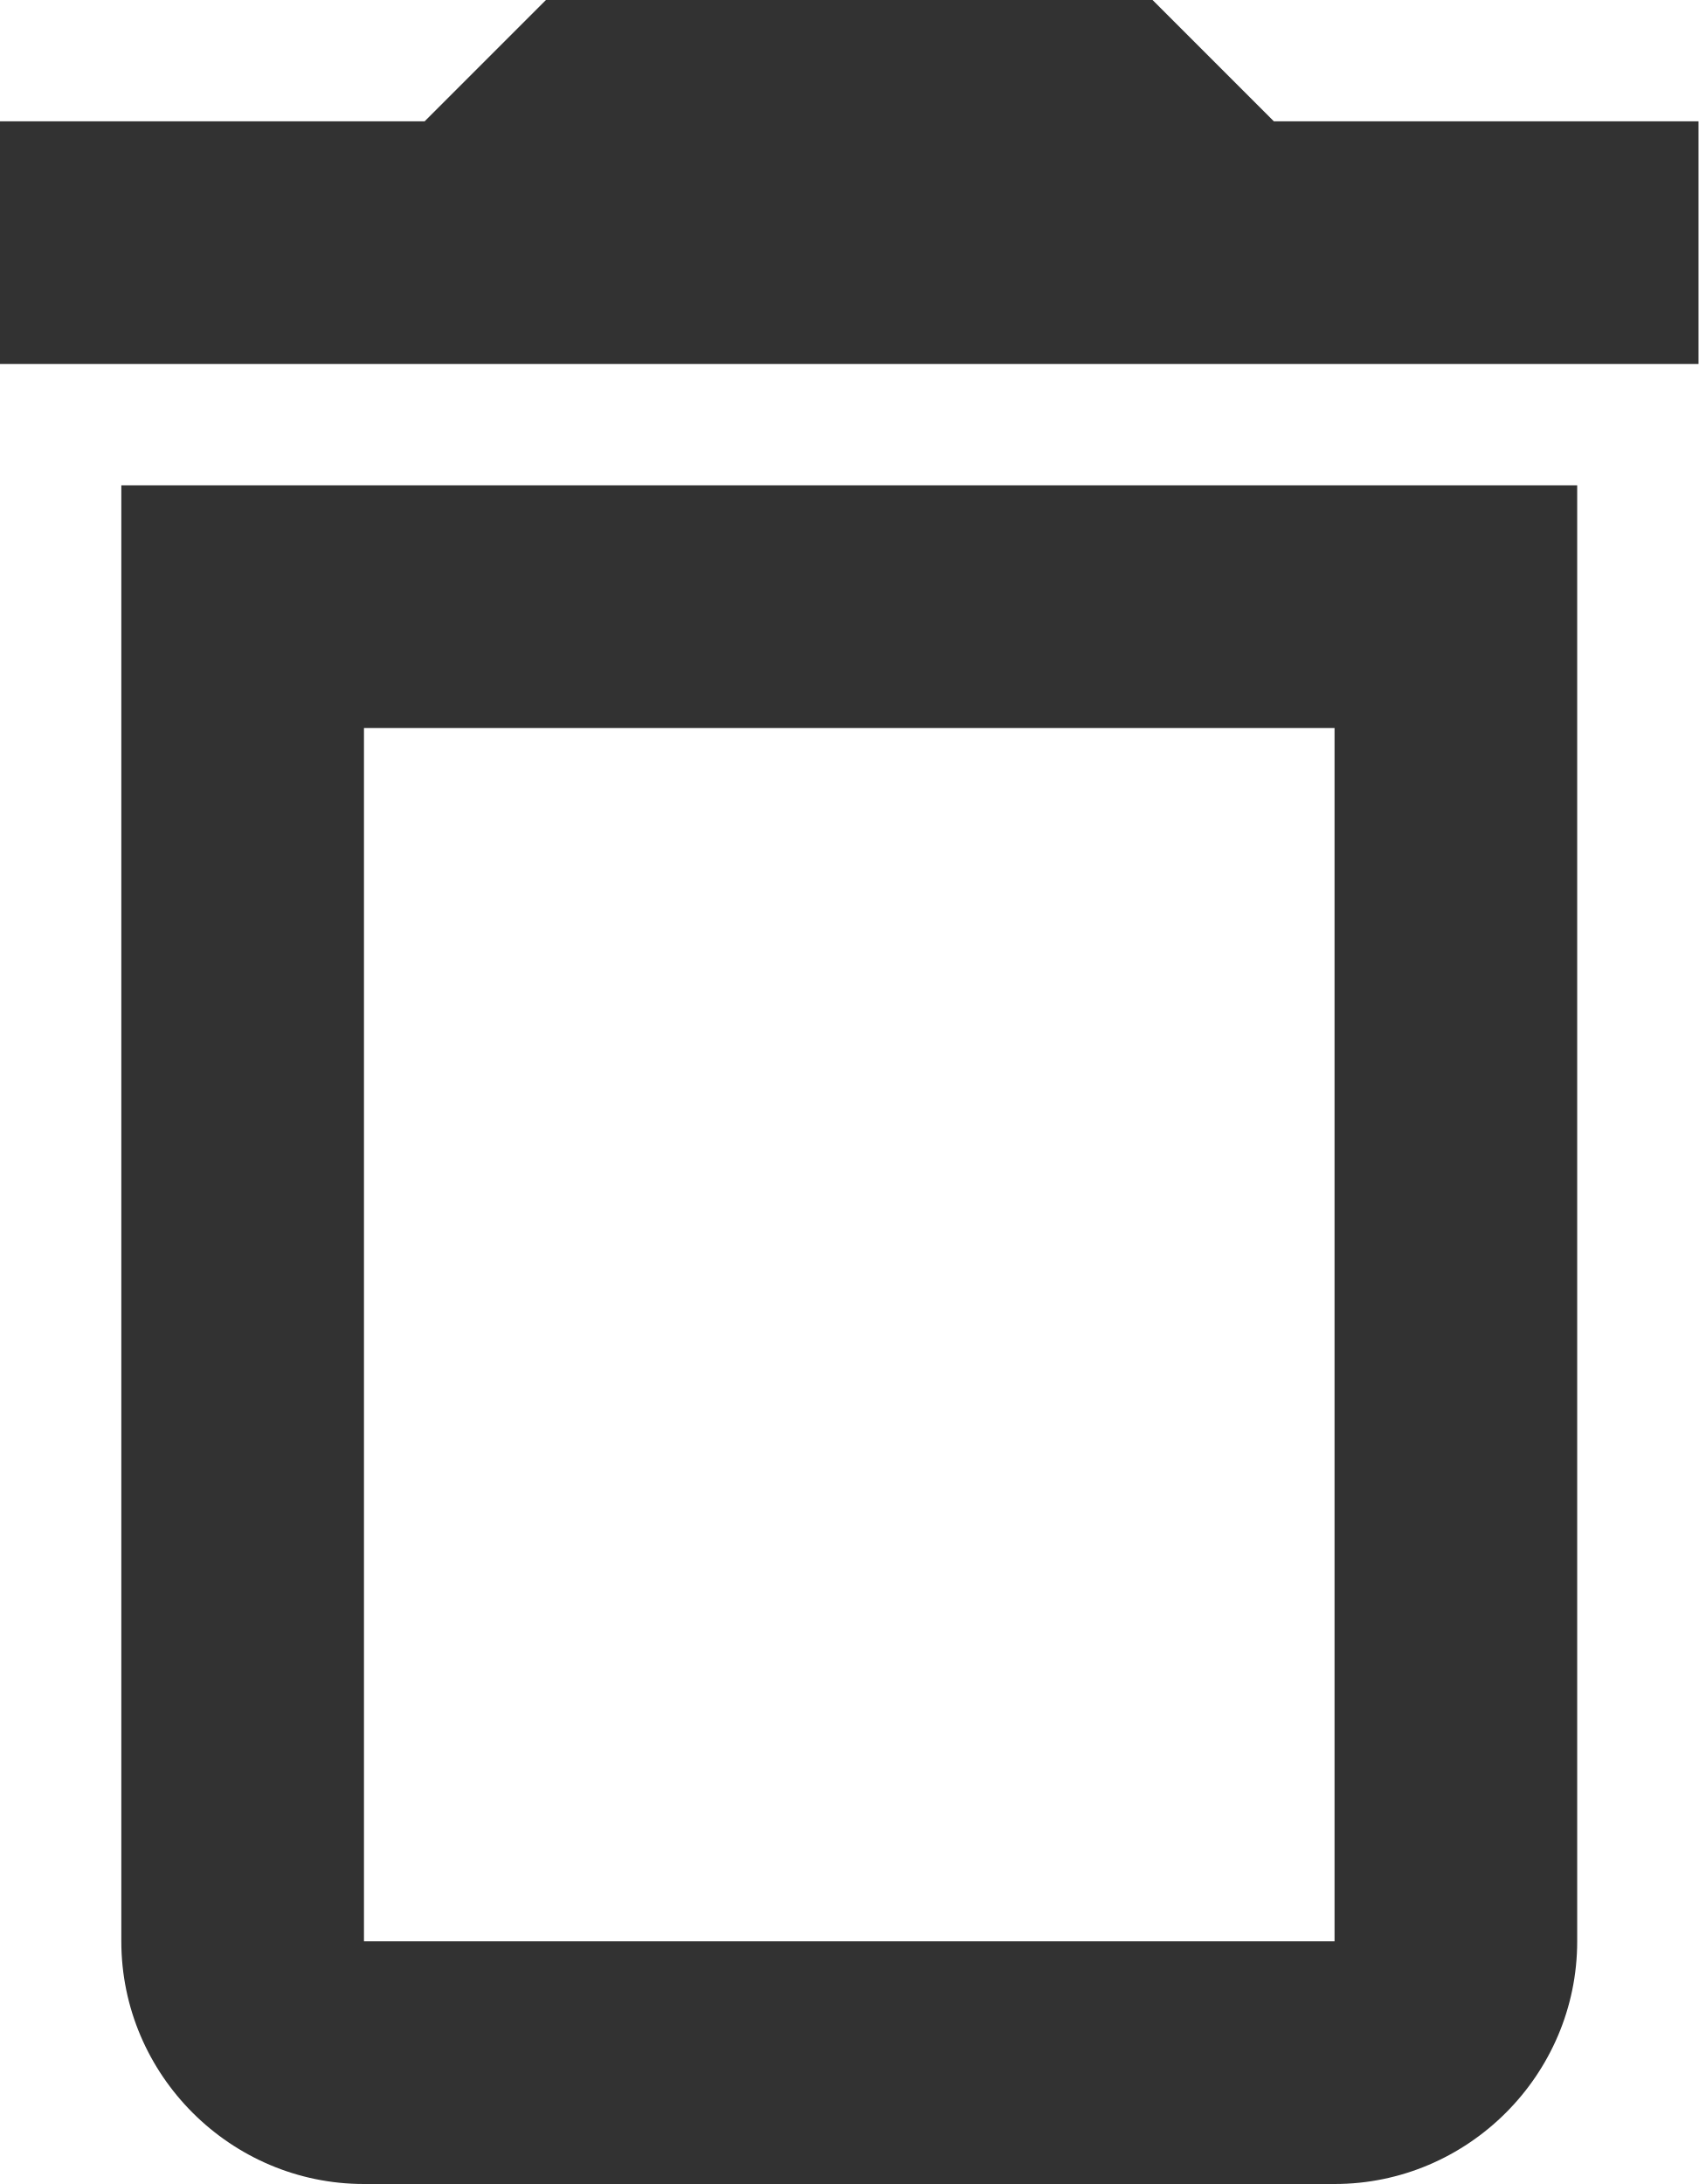
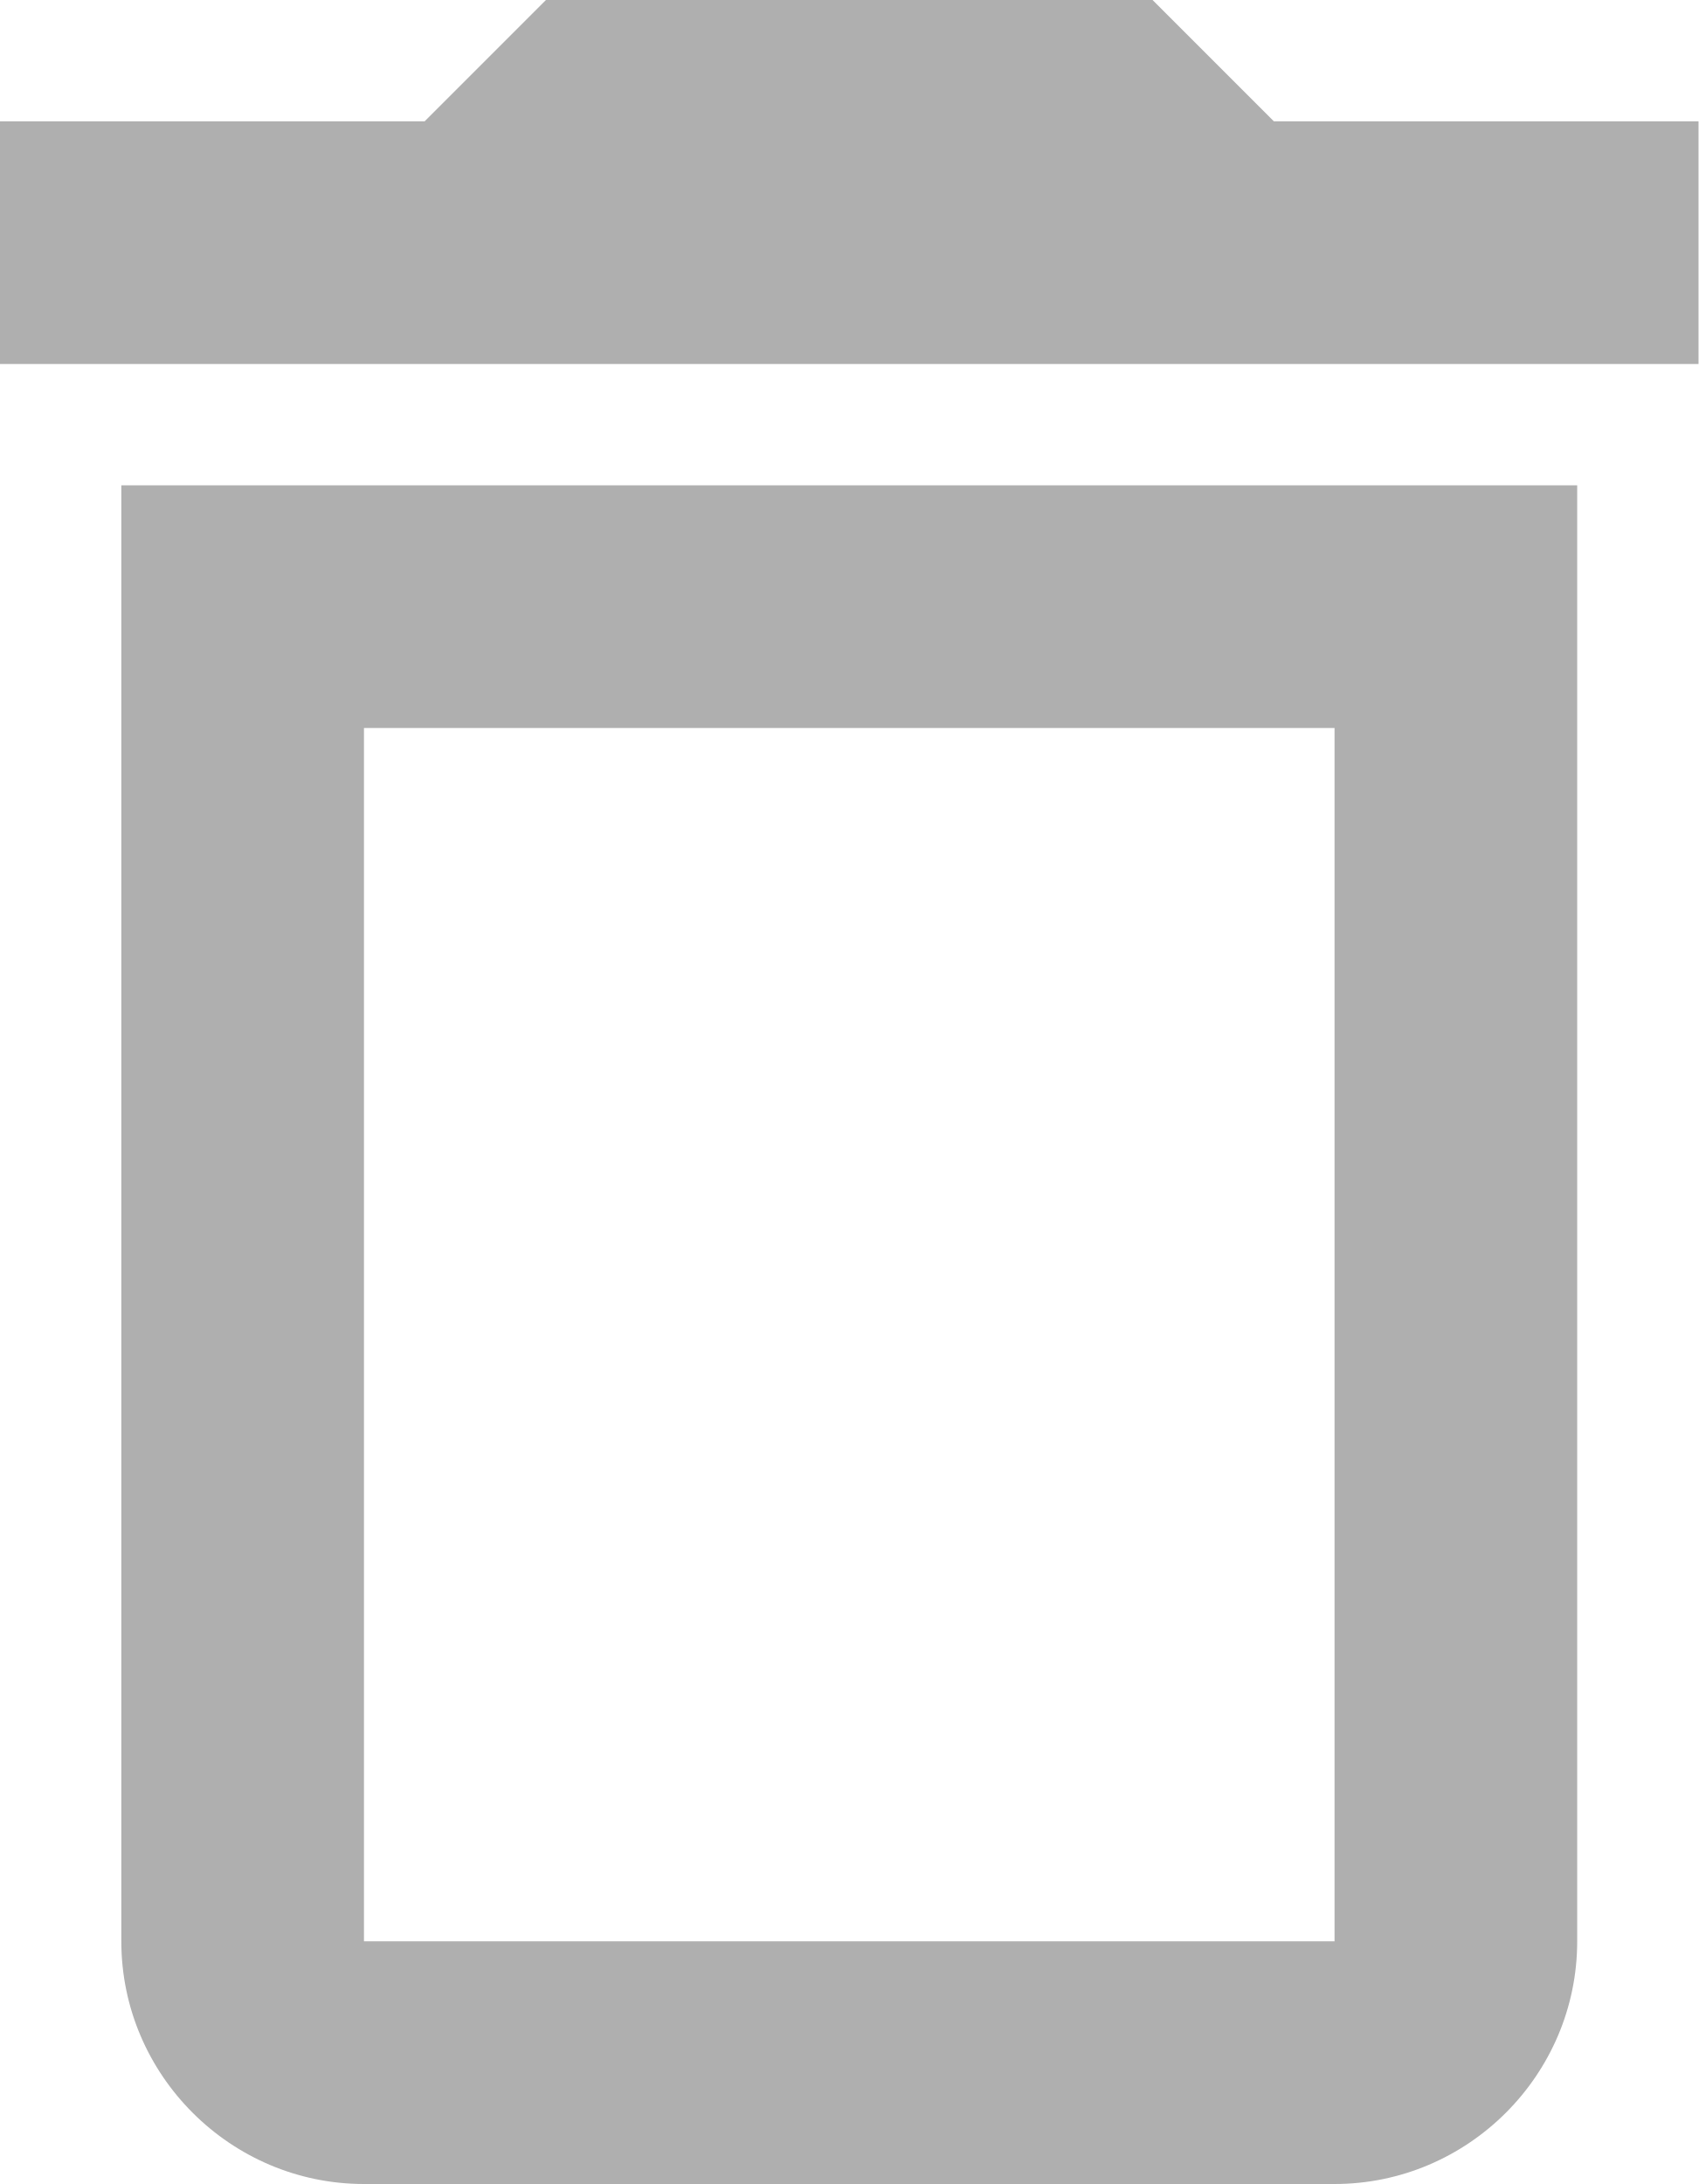
<svg xmlns="http://www.w3.org/2000/svg" width="14" height="18" viewBox="0 0 14 18" fill="none">
-   <path d="M1 16C1 17.1 1.9 18 3 18H11C12.1 18 13 17.1 13 16V4H1V16ZM3 6H11V16H3V6ZM10.5 1L9.5 0H4.5L3.5 1H0V3H14V1H10.5Z" fill="#323232" />
+   <path d="M1 16C1 17.1 1.9 18 3 18H11C12.1 18 13 17.1 13 16V4H1V16ZM3 6H11V16H3V6ZM10.5 1L9.5 0H4.5L3.5 1H0V3H14V1H10.5Z" fill="#AFAFAF" />
</svg>
